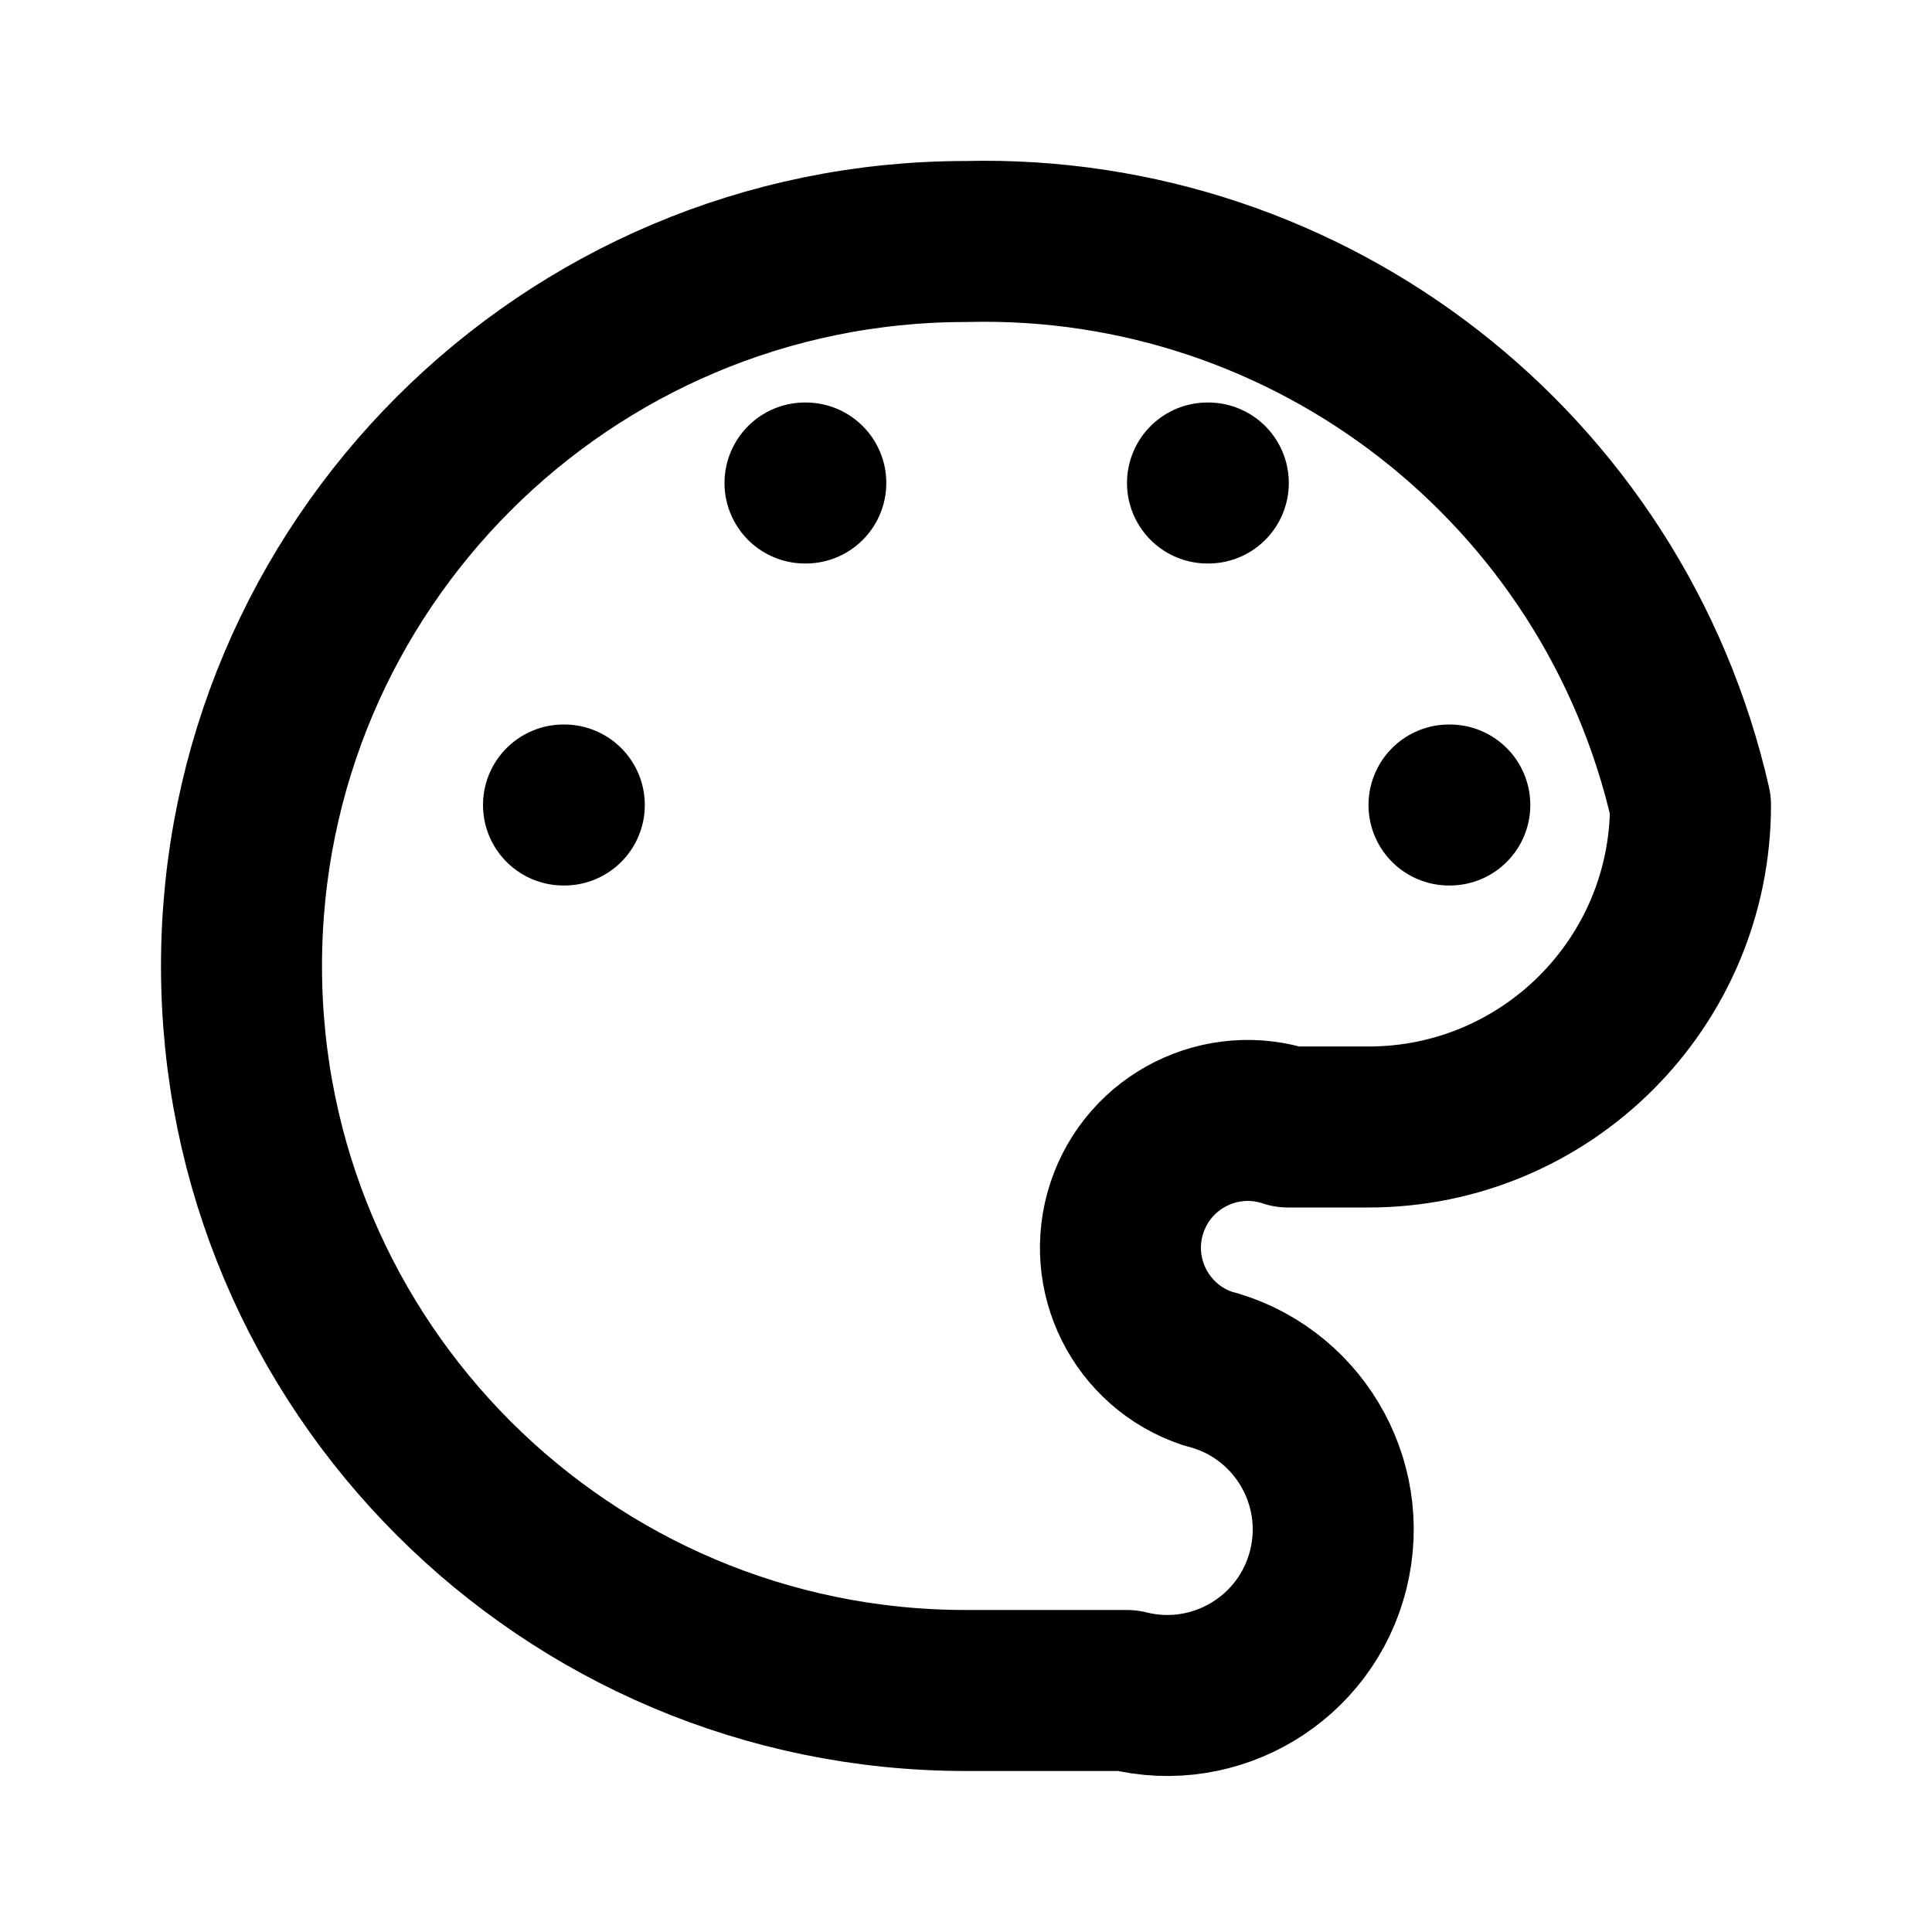
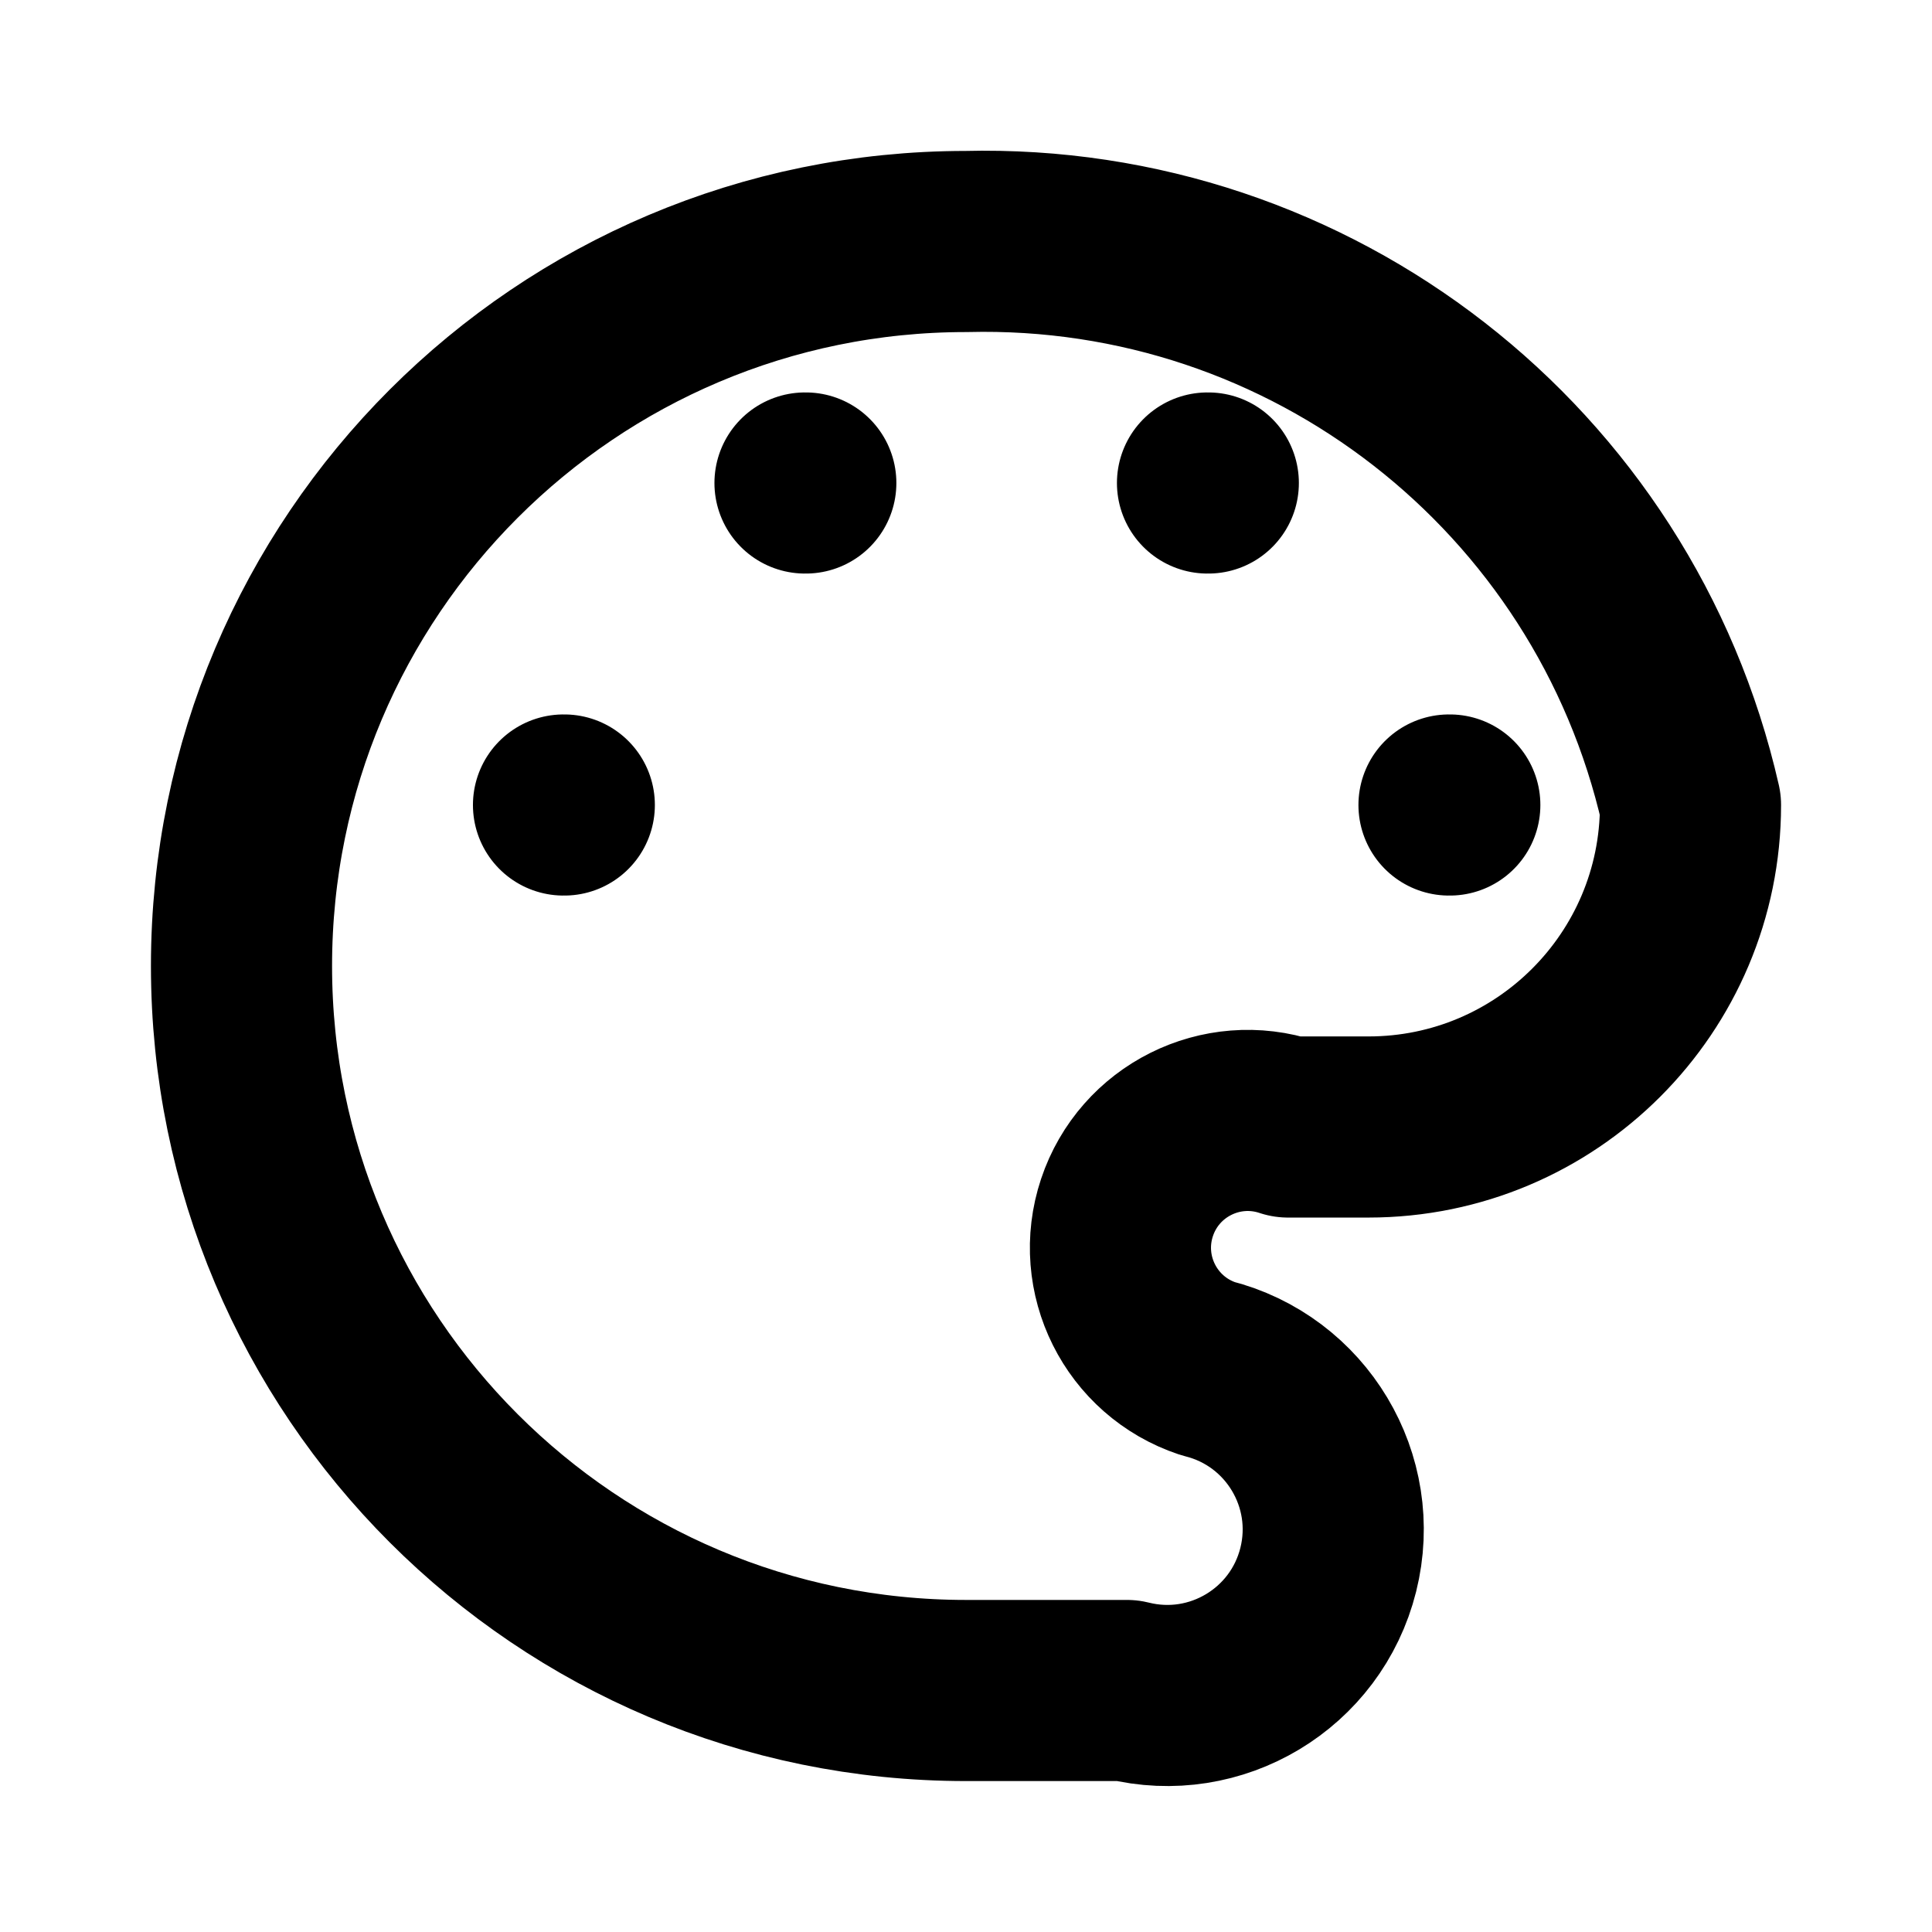
- <svg xmlns="http://www.w3.org/2000/svg" width="24" height="24" viewBox="0 0 24 24" fill="none" stroke="currentColor" stroke-width="2" stroke-linecap="round" stroke-linejoin="round">
+ <svg xmlns="http://www.w3.org/2000/svg" width="24" height="24" viewBox="0 0 24 24" fill="none" stroke="currentColor" stroke-width="2.25" stroke-linecap="round" stroke-linejoin="round">
  <path d="M12 3a9 9 0 1 0 0 18h2a2 2 0 0 0 1-4a1.5 1.5 0 0 1 1-3h1a4 4 0 0 0 4-4a9 9 0 0 0-9-7 M7 10h0.01 M10 6h0.01 M15 6h0.01 M18 10h0.01" />
</svg>
